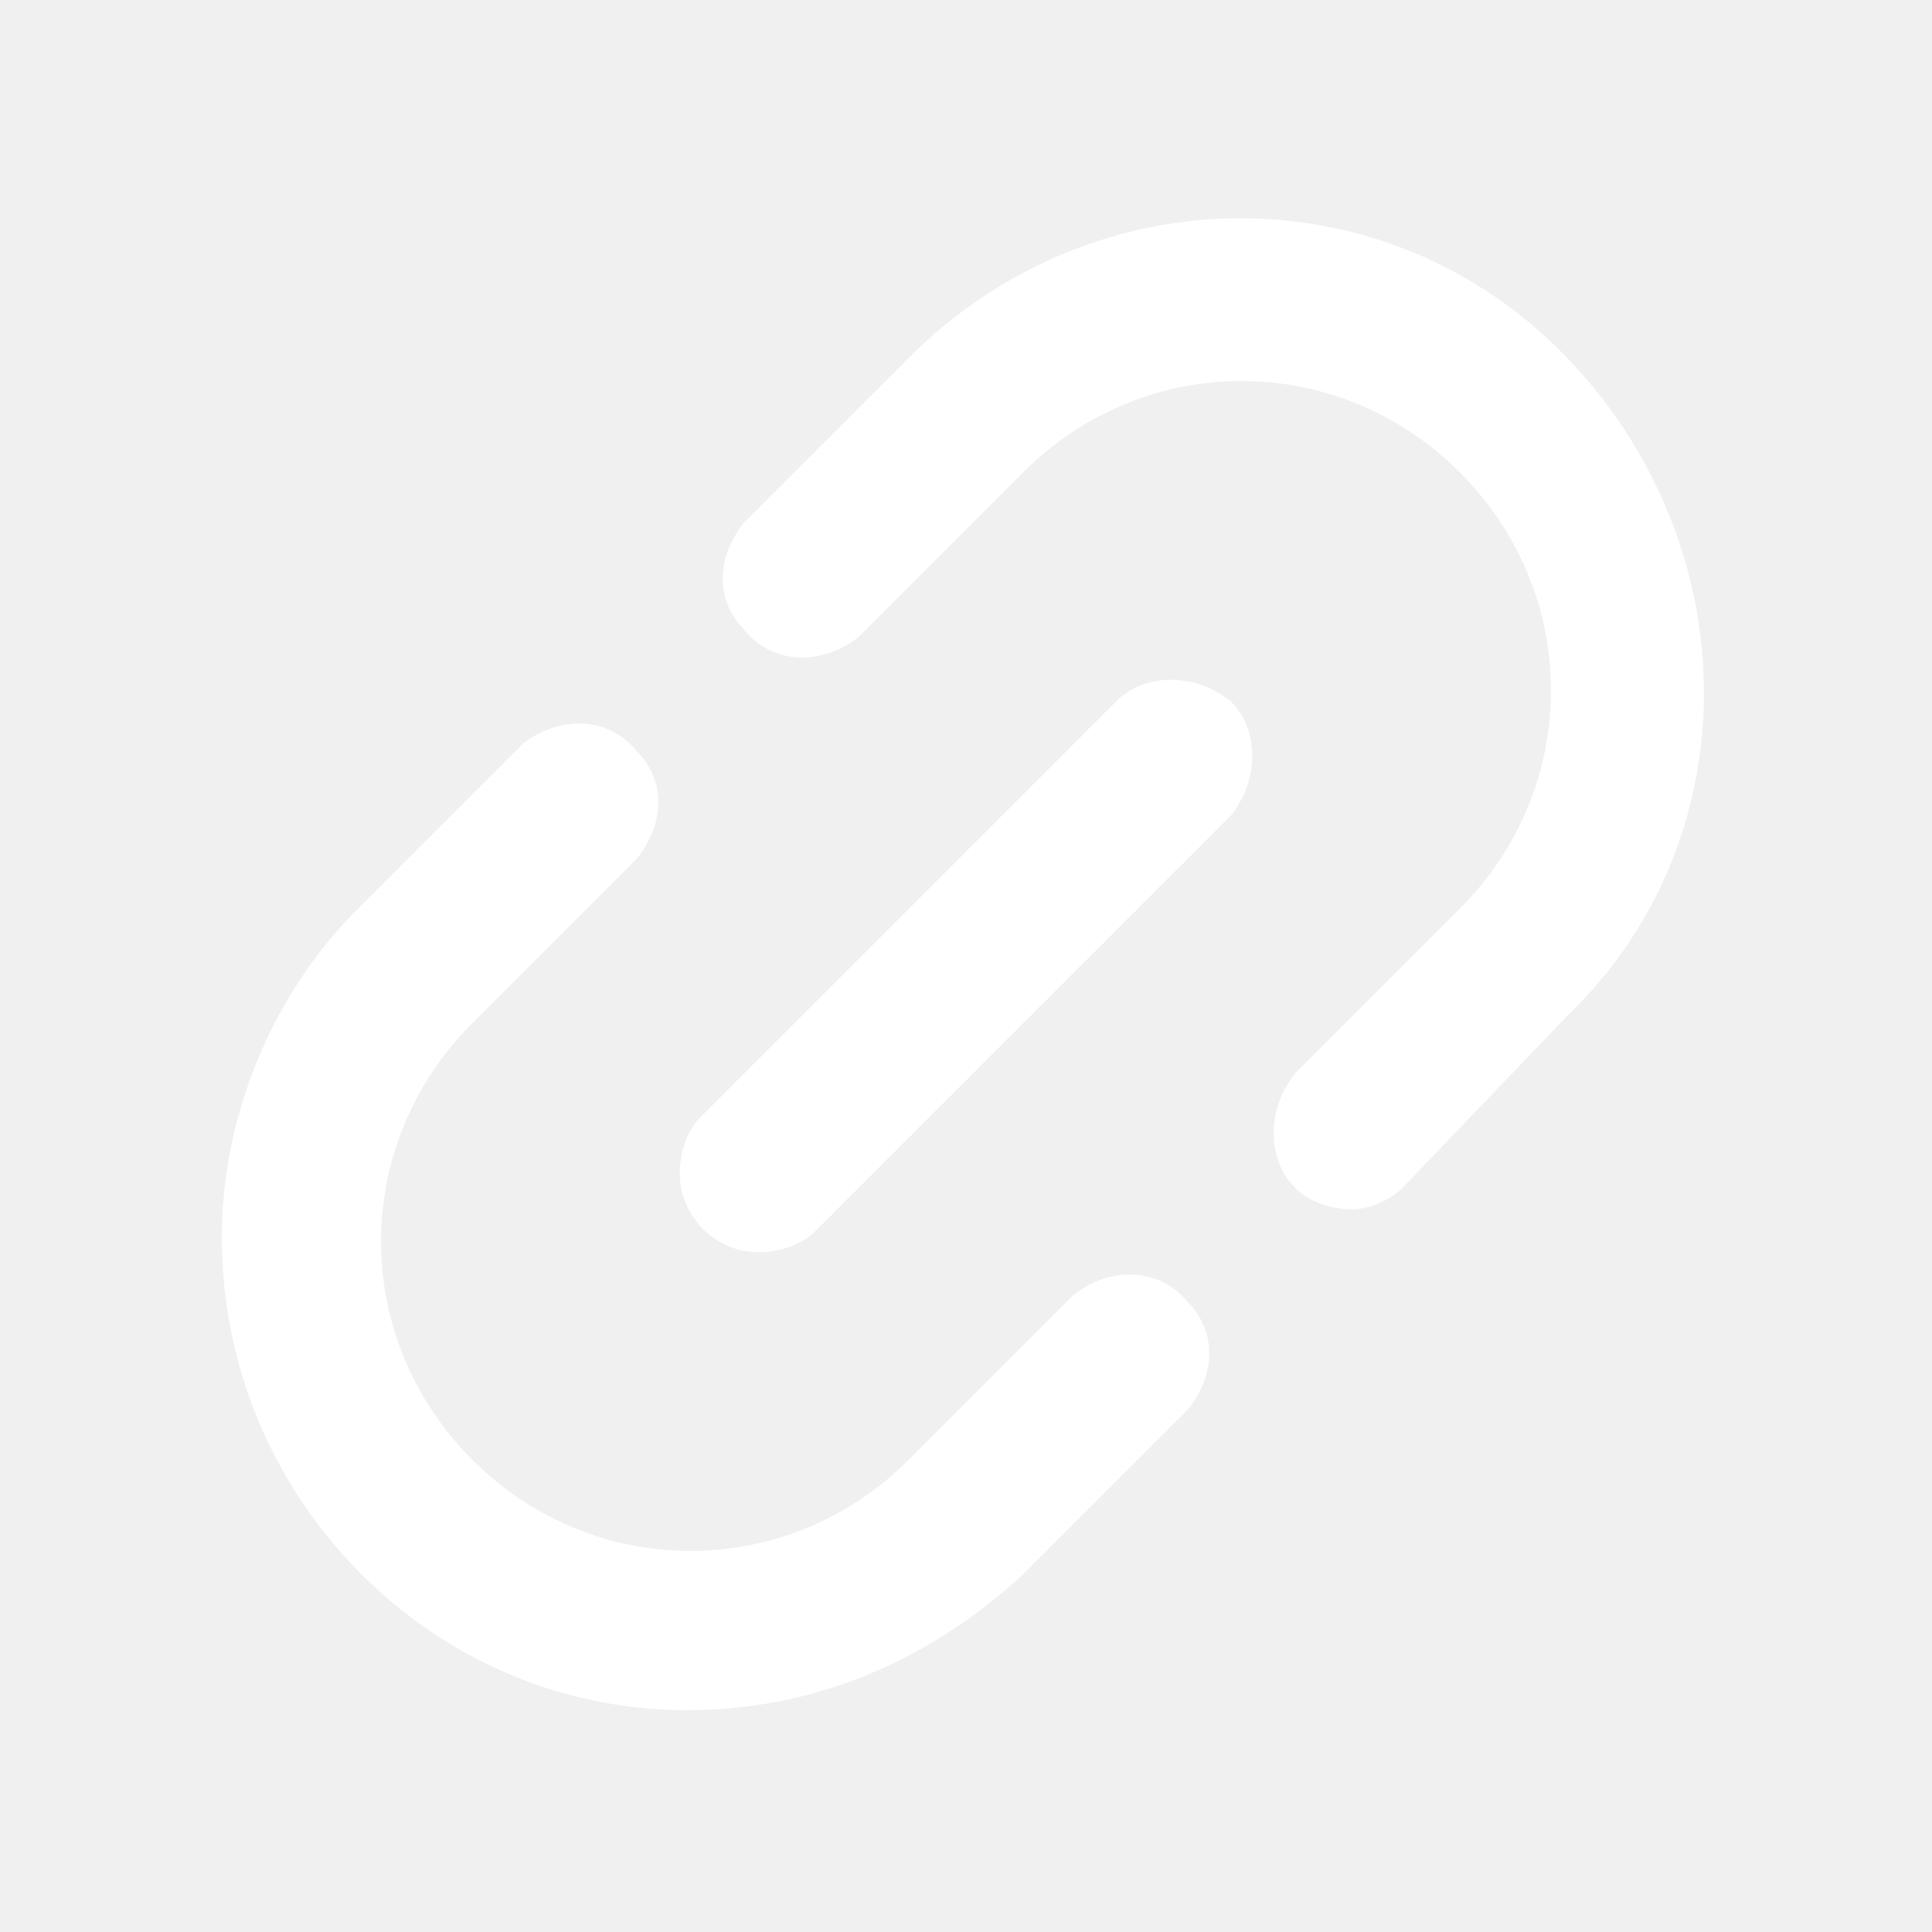
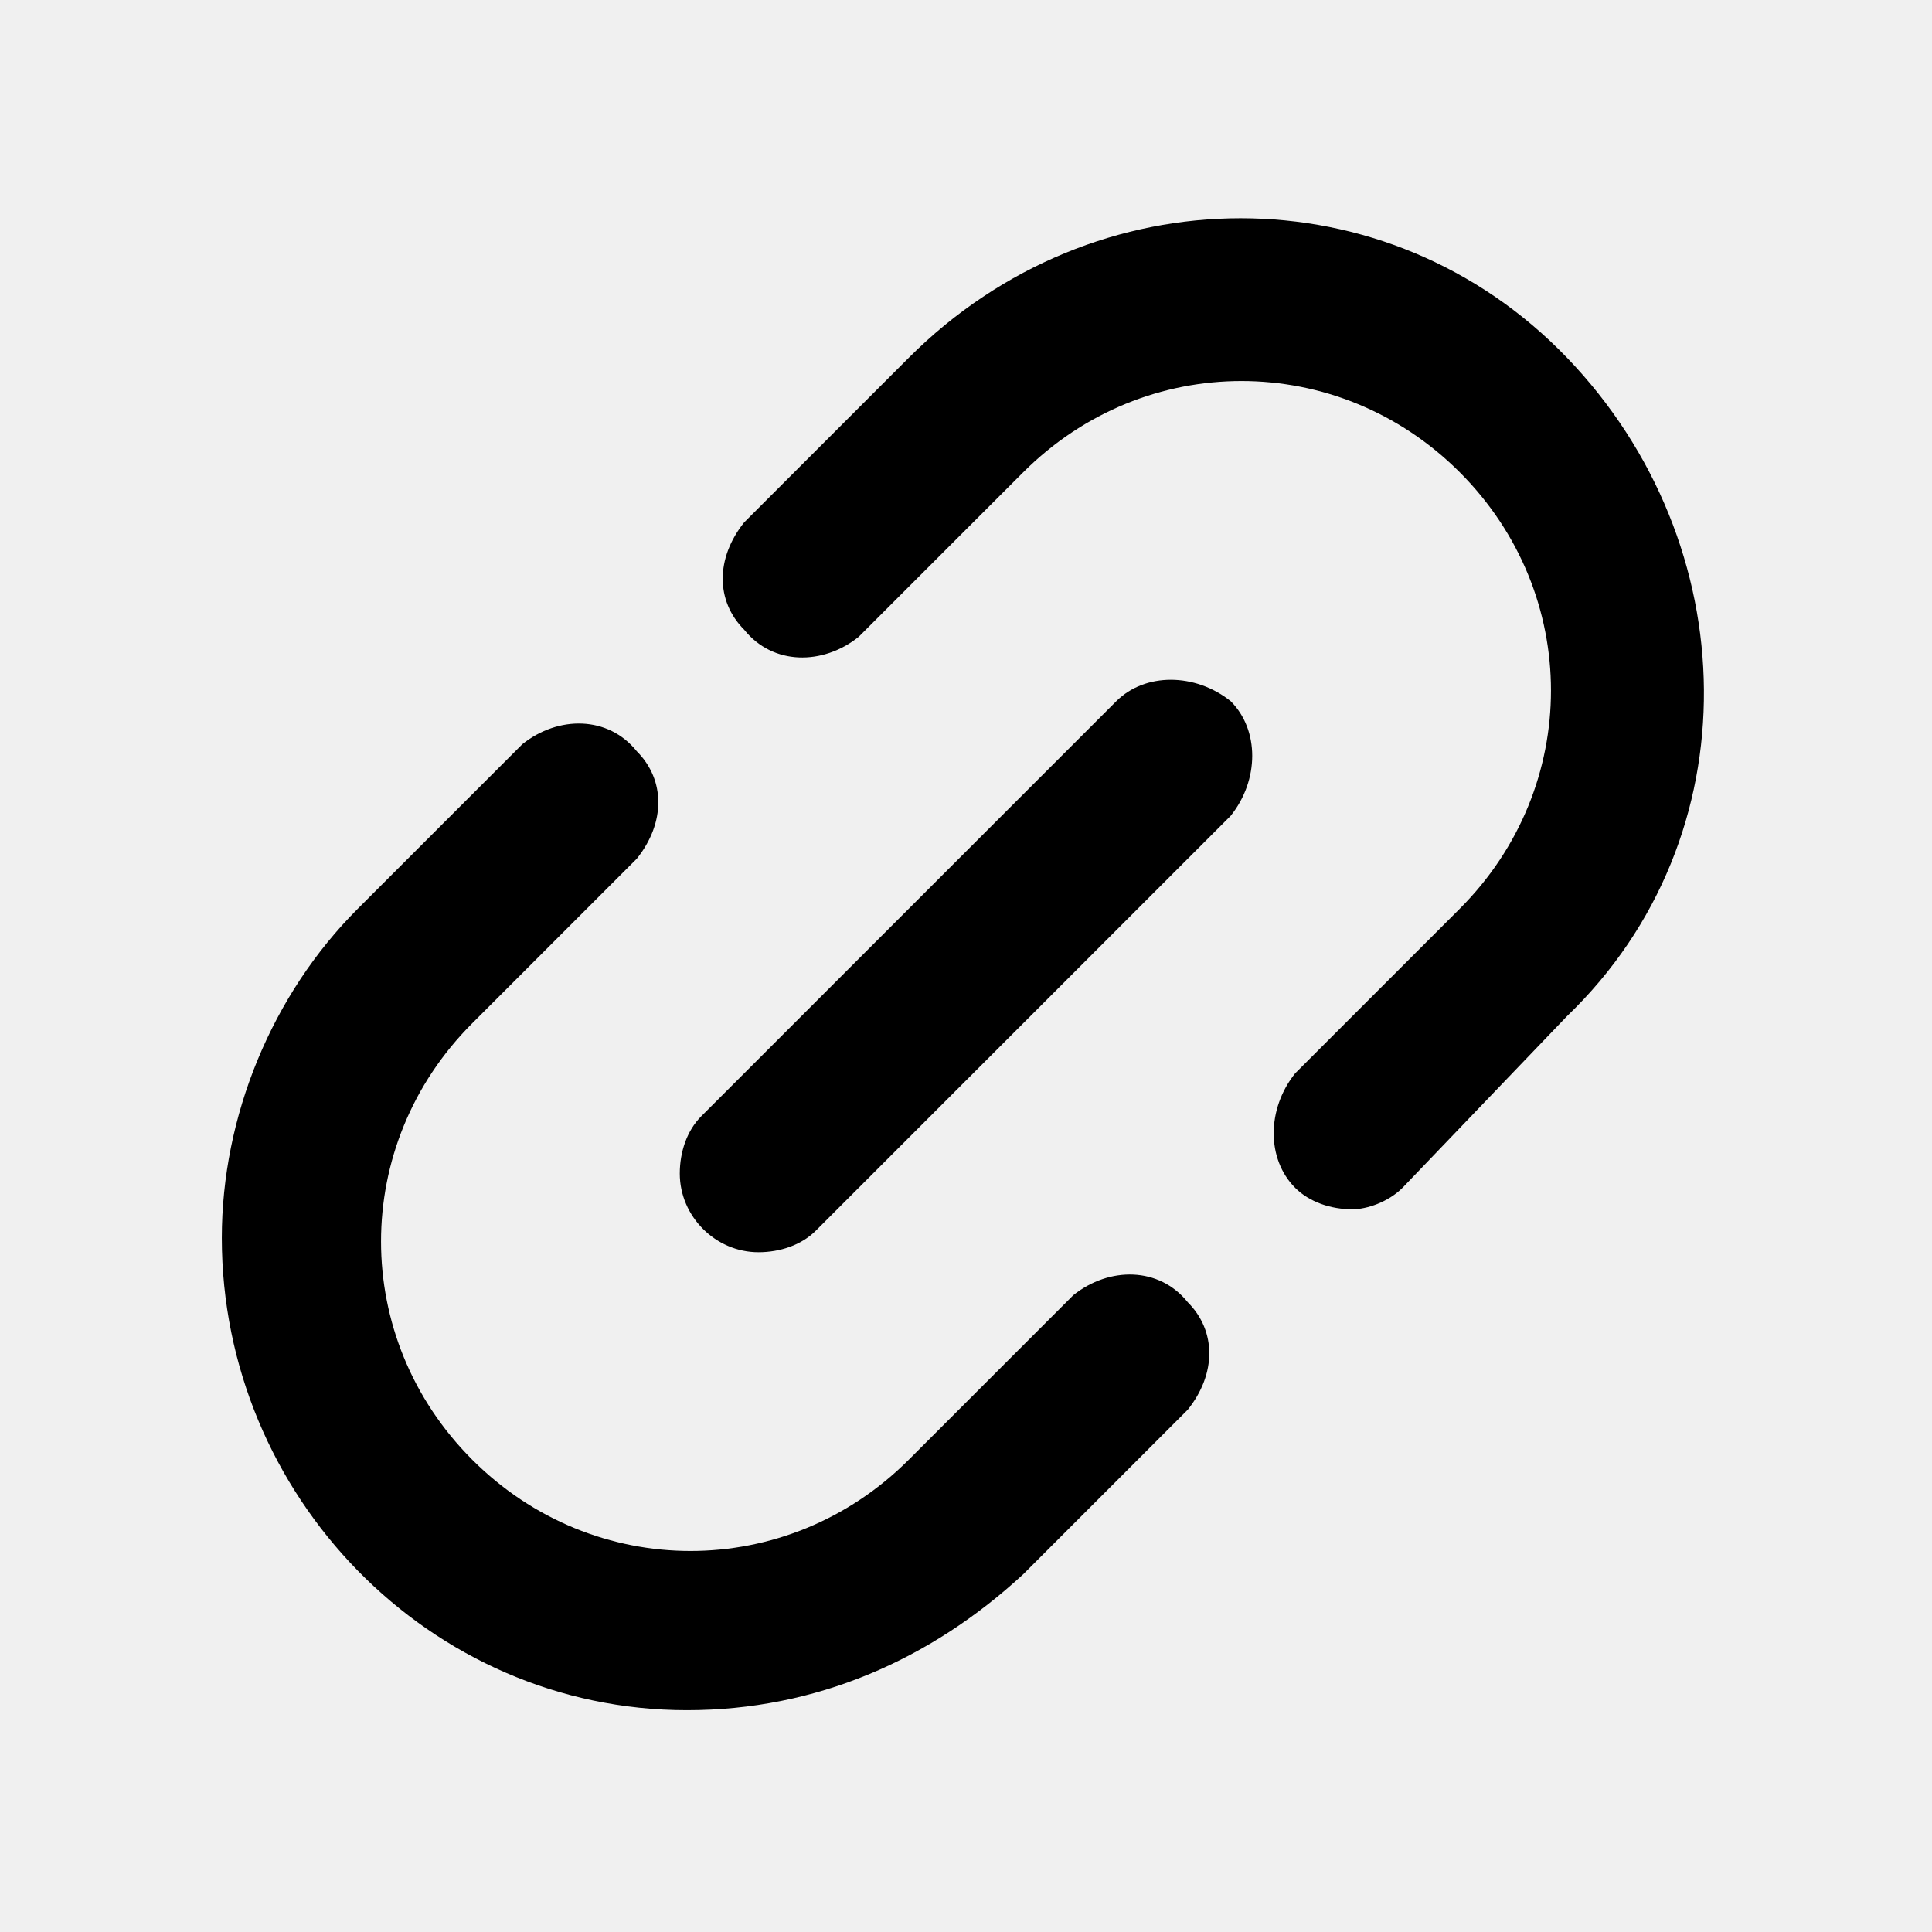
<svg xmlns="http://www.w3.org/2000/svg" version="1.1" x="0px" y="0px" viewBox="0 0 27 27" style="enable-background:new 0 0 27 27;" xml:space="preserve">
-   <path fill="#FFF" d="M9.6,23.9c-3.6,0-6.5-3-6.5-6.6c0-1.7,0.7-3.4,1.9-4.6l2.3-2.3c0.5-0.4,1.2-0.4,1.6,0.1c0.4,0.4,0.4,1,0,1.5l-2.3,2.3  c-1.7,1.7-1.7,4.4,0,6.1s4.4,1.7,6.1,0l2.3-2.3c0.5-0.4,1.2-0.4,1.6,0.1c0.4,0.4,0.4,1,0,1.5L14.3,22C13,23.2,11.4,23.9,9.6,23.9z   M10.6,17.5c-0.6,0-1.1-0.5-1.1-1.1c0-0.3,0.1-0.6,0.3-0.8l5.8-5.8c0.4-0.4,1.1-0.4,1.6,0c0.4,0.4,0.4,1.1,0,1.6l-5.8,5.8  C11.2,17.4,10.9,17.5,10.6,17.5z M18.9,16.9c-0.3,0-0.6-0.1-0.8-0.3c-0.4-0.4-0.4-1.1,0-1.6l2.3-2.3c1.7-1.7,1.7-4.4,0-6.1  c-1.7-1.7-4.4-1.7-6.1,0L12,8.9c-0.5,0.4-1.2,0.4-1.6-0.1c-0.4-0.4-0.4-1,0-1.5L12.7,5c2.6-2.6,6.7-2.6,9.2,0s2.6,6.7,0,9.2  l-2.3,2.4C19.4,16.8,19.1,16.9,18.9,16.9z" />
+   <path fill="currentColor" d="M9.6,23.9c-3.6,0-6.5-3-6.5-6.6c0-1.7,0.7-3.4,1.9-4.6l2.3-2.3c0.5-0.4,1.2-0.4,1.6,0.1c0.4,0.4,0.4,1,0,1.5l-2.3,2.3  c-1.7,1.7-1.7,4.4,0,6.1s4.4,1.7,6.1,0l2.3-2.3c0.5-0.4,1.2-0.4,1.6,0.1c0.4,0.4,0.4,1,0,1.5L14.3,22C13,23.2,11.4,23.9,9.6,23.9z   M10.6,17.5c-0.6,0-1.1-0.5-1.1-1.1c0-0.3,0.1-0.6,0.3-0.8l5.8-5.8c0.4-0.4,1.1-0.4,1.6,0c0.4,0.4,0.4,1.1,0,1.6l-5.8,5.8  C11.2,17.4,10.9,17.5,10.6,17.5z M18.9,16.9c-0.3,0-0.6-0.1-0.8-0.3c-0.4-0.4-0.4-1.1,0-1.6l2.3-2.3c1.7-1.7,1.7-4.4,0-6.1  c-1.7-1.7-4.4-1.7-6.1,0L12,8.9c-0.5,0.4-1.2,0.4-1.6-0.1c-0.4-0.4-0.4-1,0-1.5L12.7,5c2.6-2.6,6.7-2.6,9.2,0s2.6,6.7,0,9.2  l-2.3,2.4C19.4,16.8,19.1,16.9,18.9,16.9z" />
</svg>
